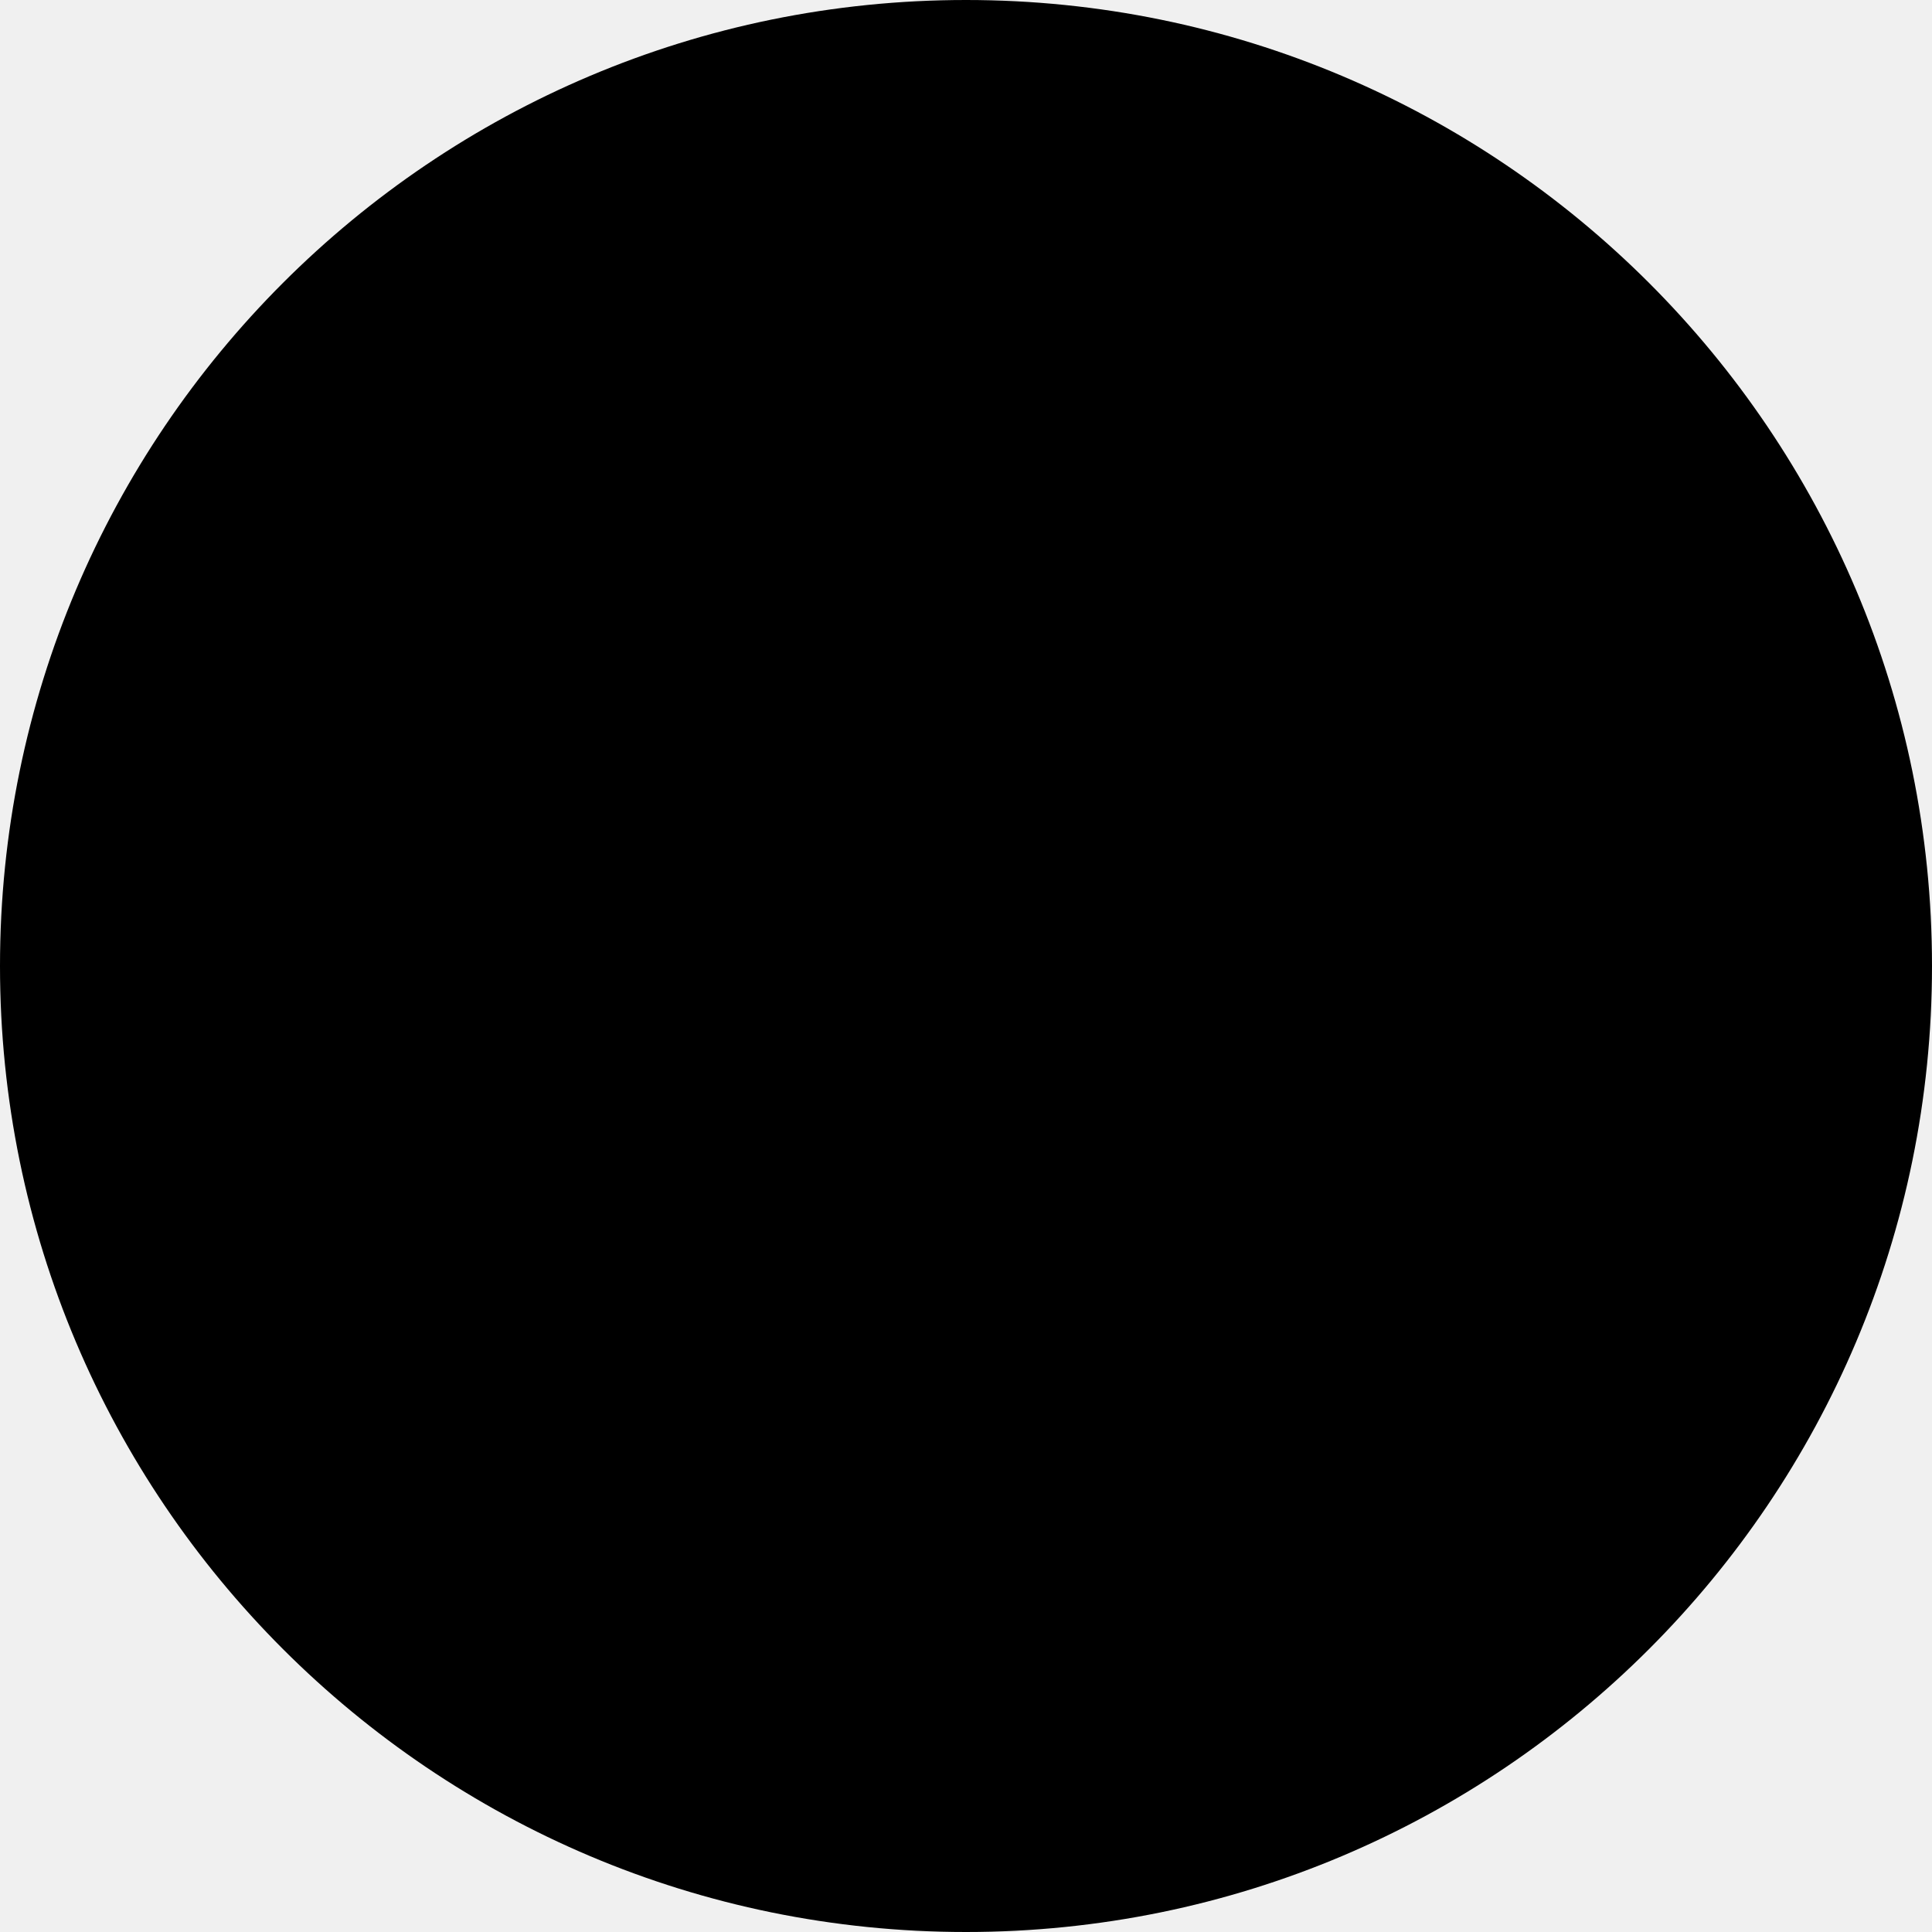
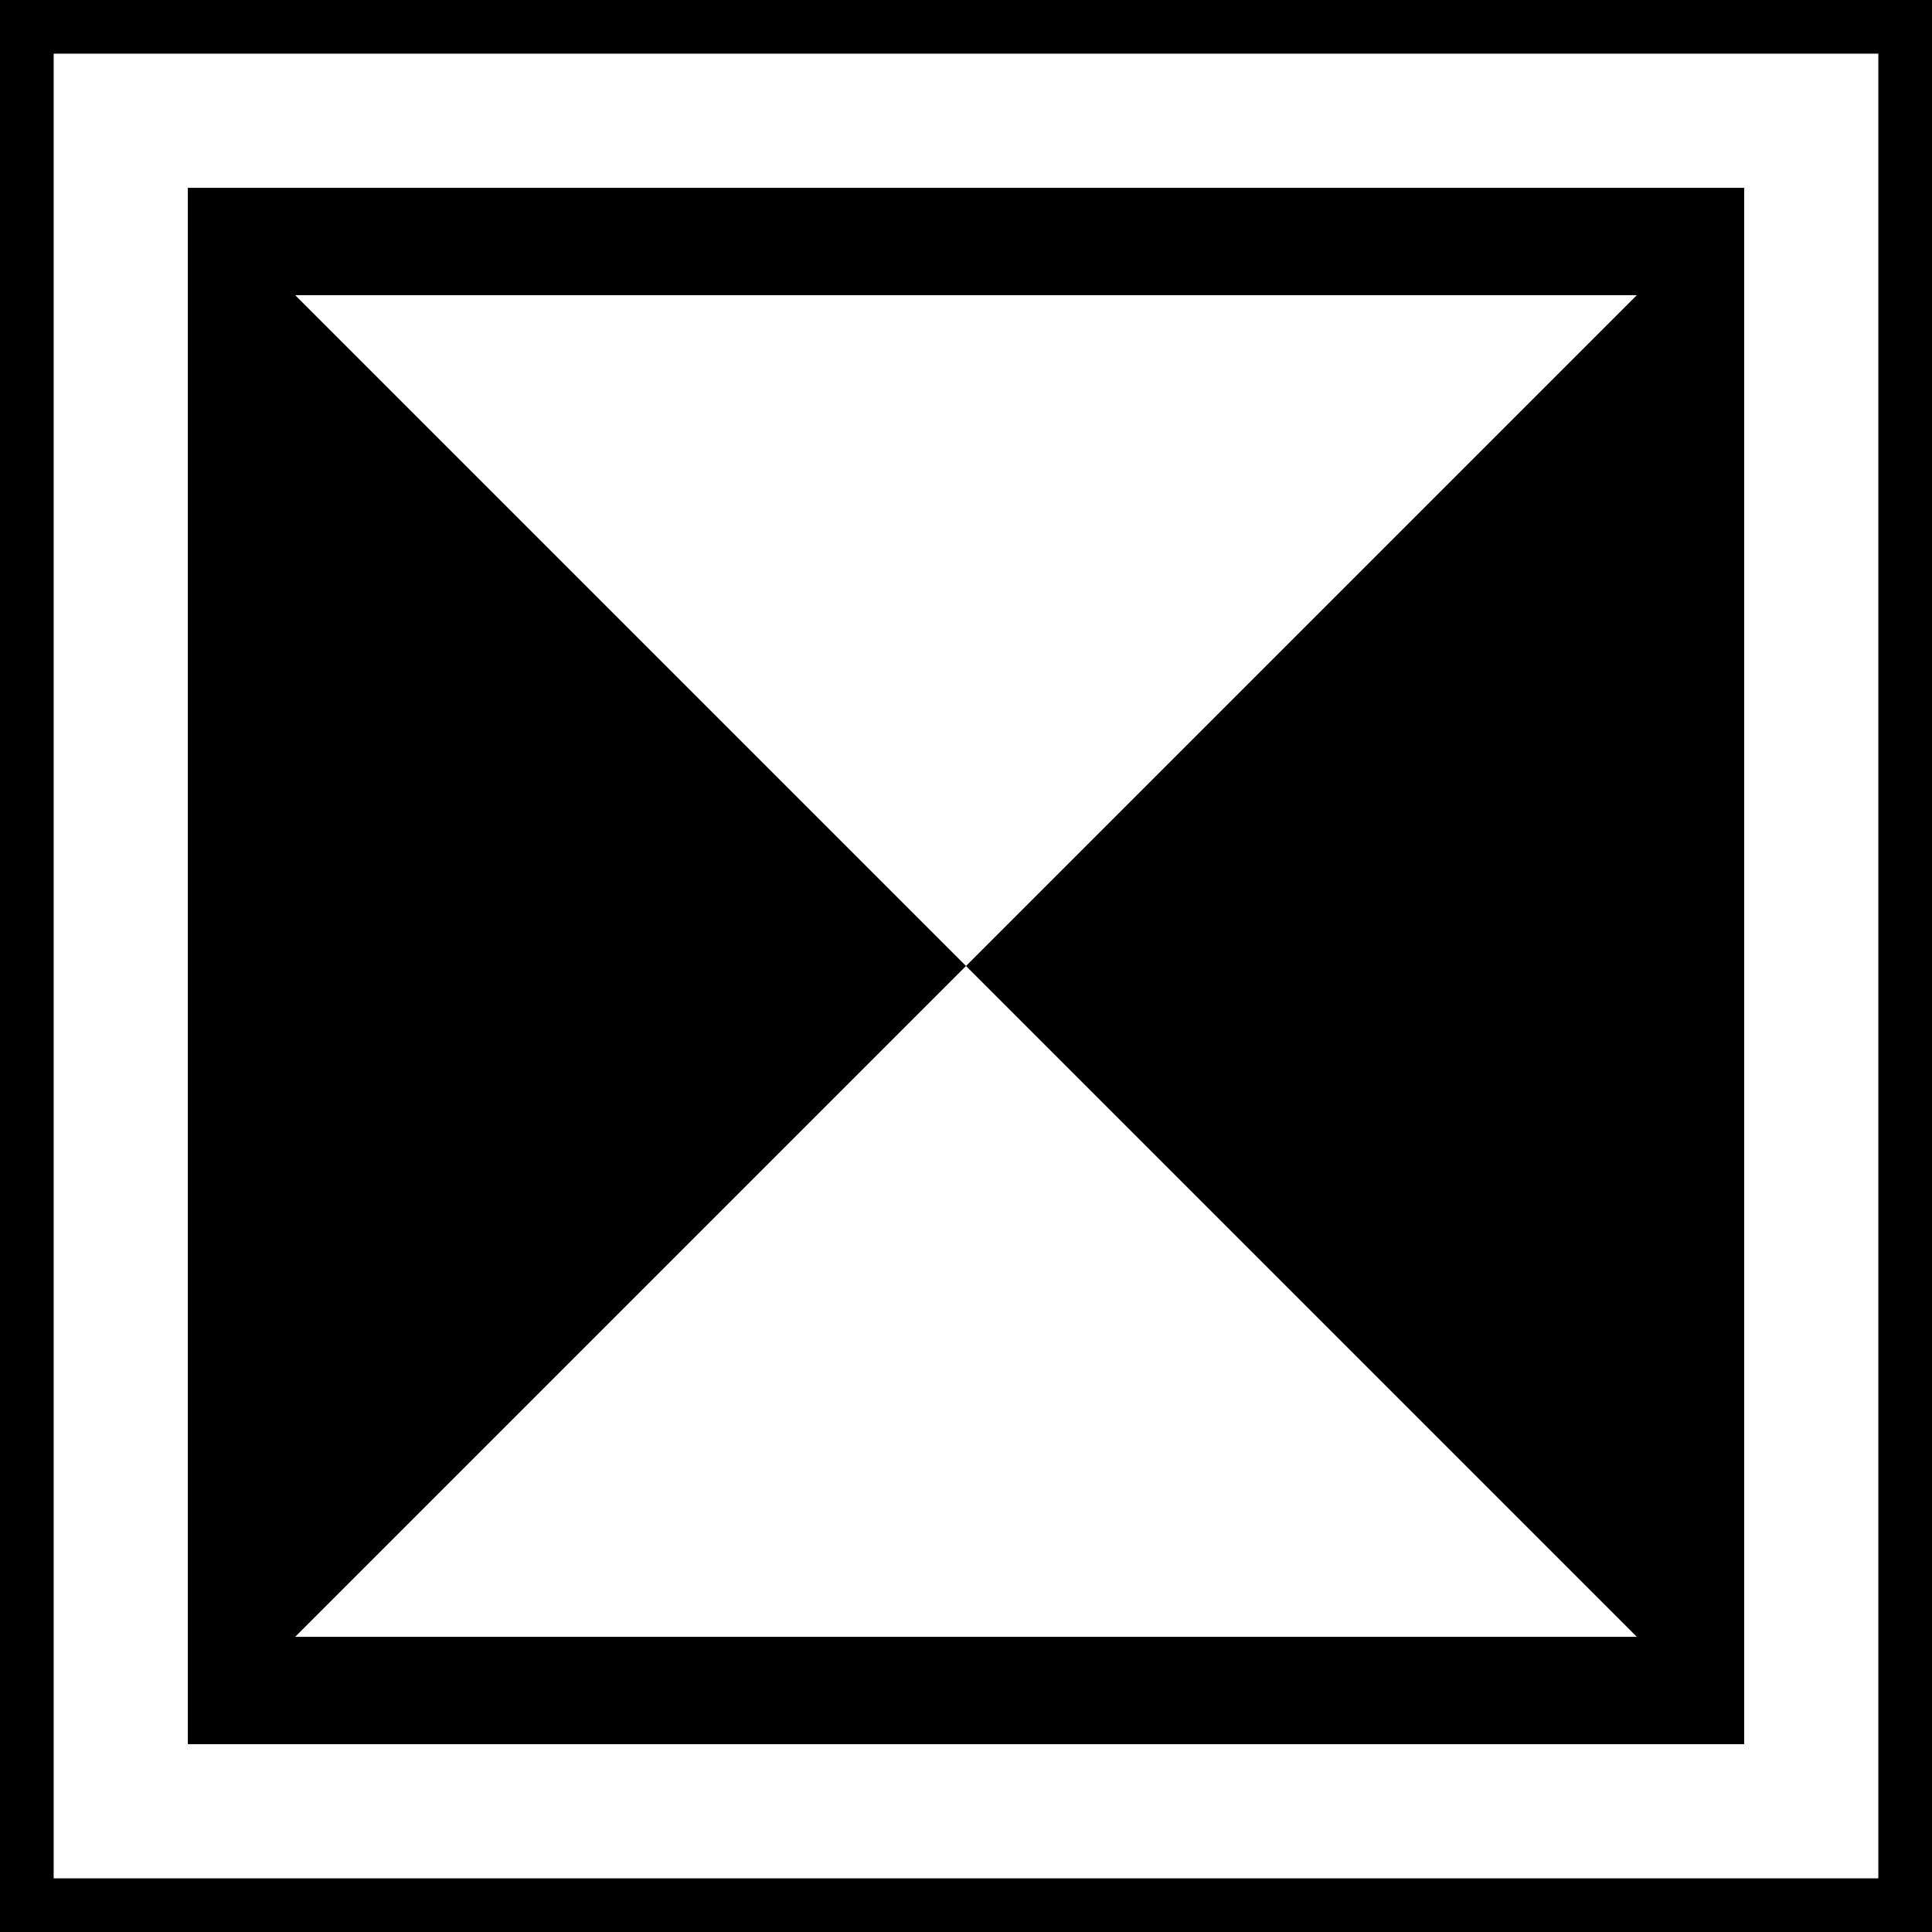
<svg xmlns="http://www.w3.org/2000/svg" width="576" height="576" viewBox="0 0 152.4 152.4" version="1.1" id="svg5">
  <defs id="defs2" />
  <g id="layer1">
-     <path id="path848" style="fill:#000000;stroke:none;stroke-width:4.233;stroke-linecap:round;stroke-linejoin:round" d="M 152.4,76.2 A 76.2,76.2 0 0 1 76.2,152.4 76.2,76.2 0 0 1 0,76.2 76.2,76.2 0 0 1 76.2,0 76.2,76.2 0 0 1 152.4,76.2 Z" />
+     <rect style="fill:#ffffff;stroke:#000000;stroke-width:8.467;stroke-miterlimit:4;stroke-dasharray:none" id="rect883" width="152.4" height="152.4" x="0" y="0" />
+     <rect style="fill:#ffffff;stroke:#000000;stroke-width:8.467;stroke-linecap:butt;stroke-linejoin:miter;stroke-miterlimit:4;stroke-dasharray:none" id="rect1109" width="114.3" height="114.3" x="19.05" y="19.05" />
+     <path style="fill:#000000;stroke:none;stroke-width:0.265px;stroke-linecap:butt;stroke-linejoin:miter;stroke-opacity:1" d="M 19.05,19.05 76.2,76.2 19.05,133.35 Z" id="path1019" />
+     <path style="fill:#000000;stroke:none;stroke-width:0.265px;stroke-linecap:butt;stroke-linejoin:miter;stroke-opacity:1" d="M 133.35,19.05 76.2,76.2 133.35,133.35 Z" id="path1021" />
  </g>
</svg>
